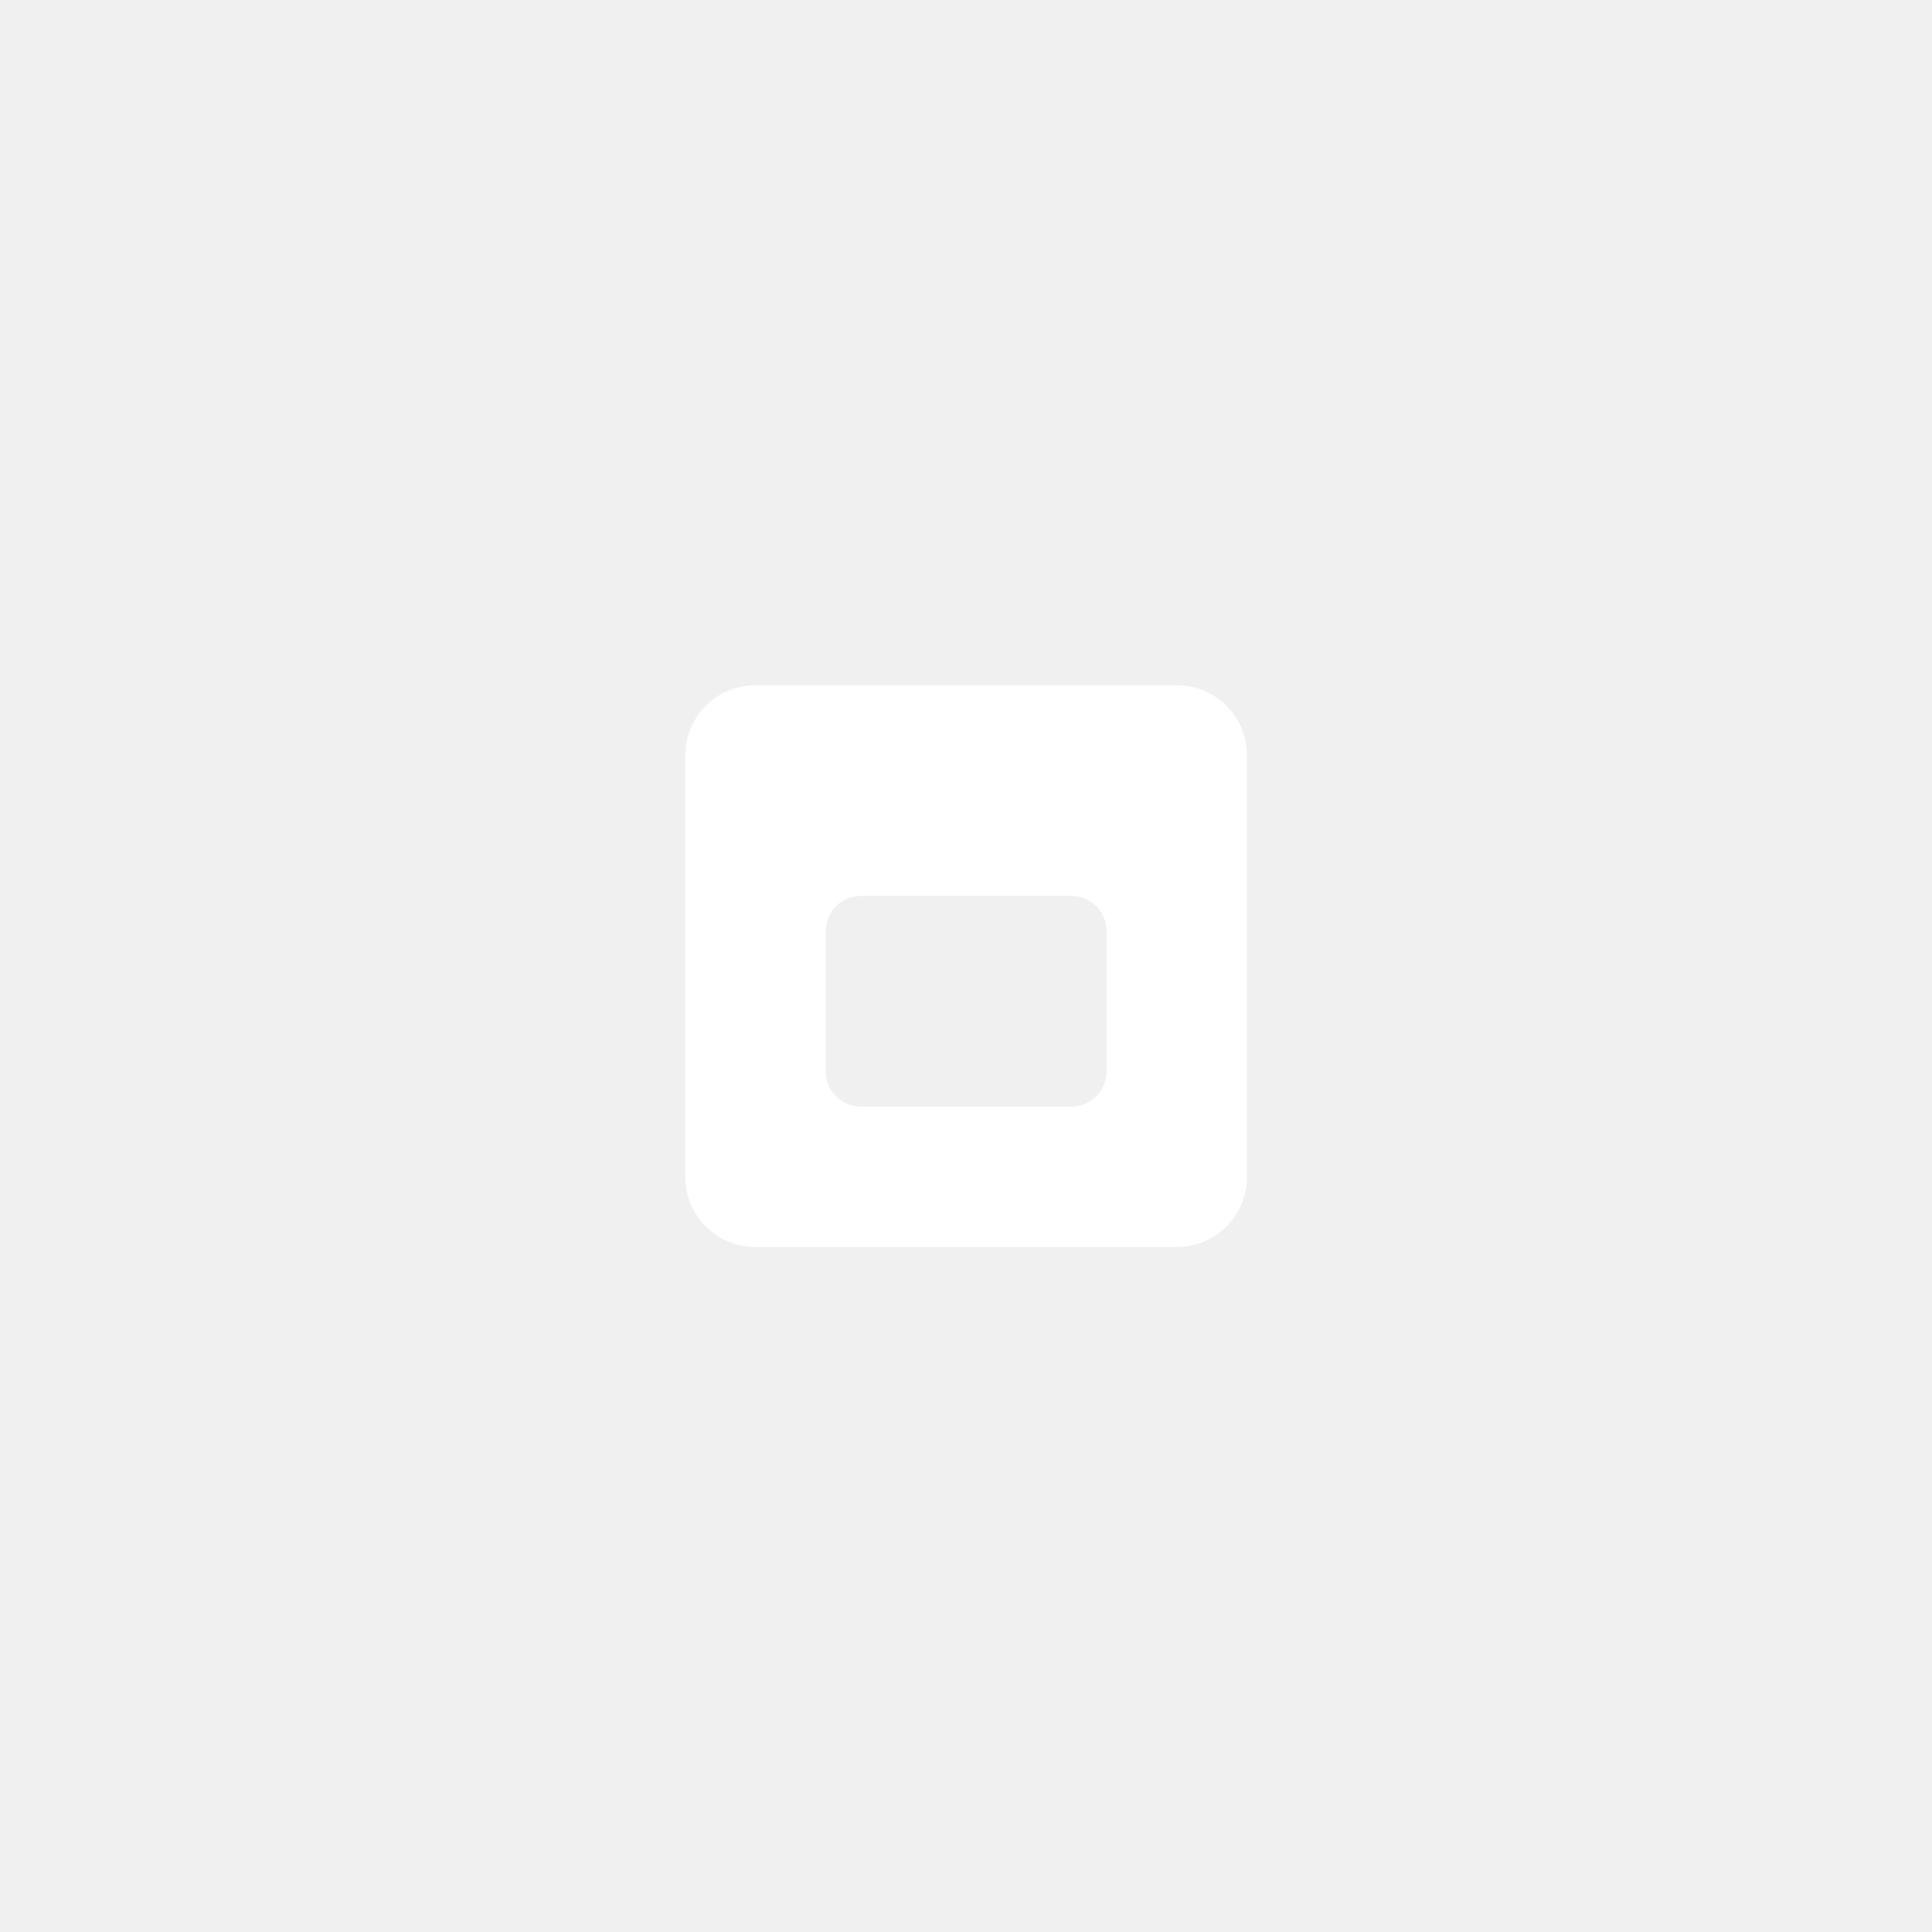
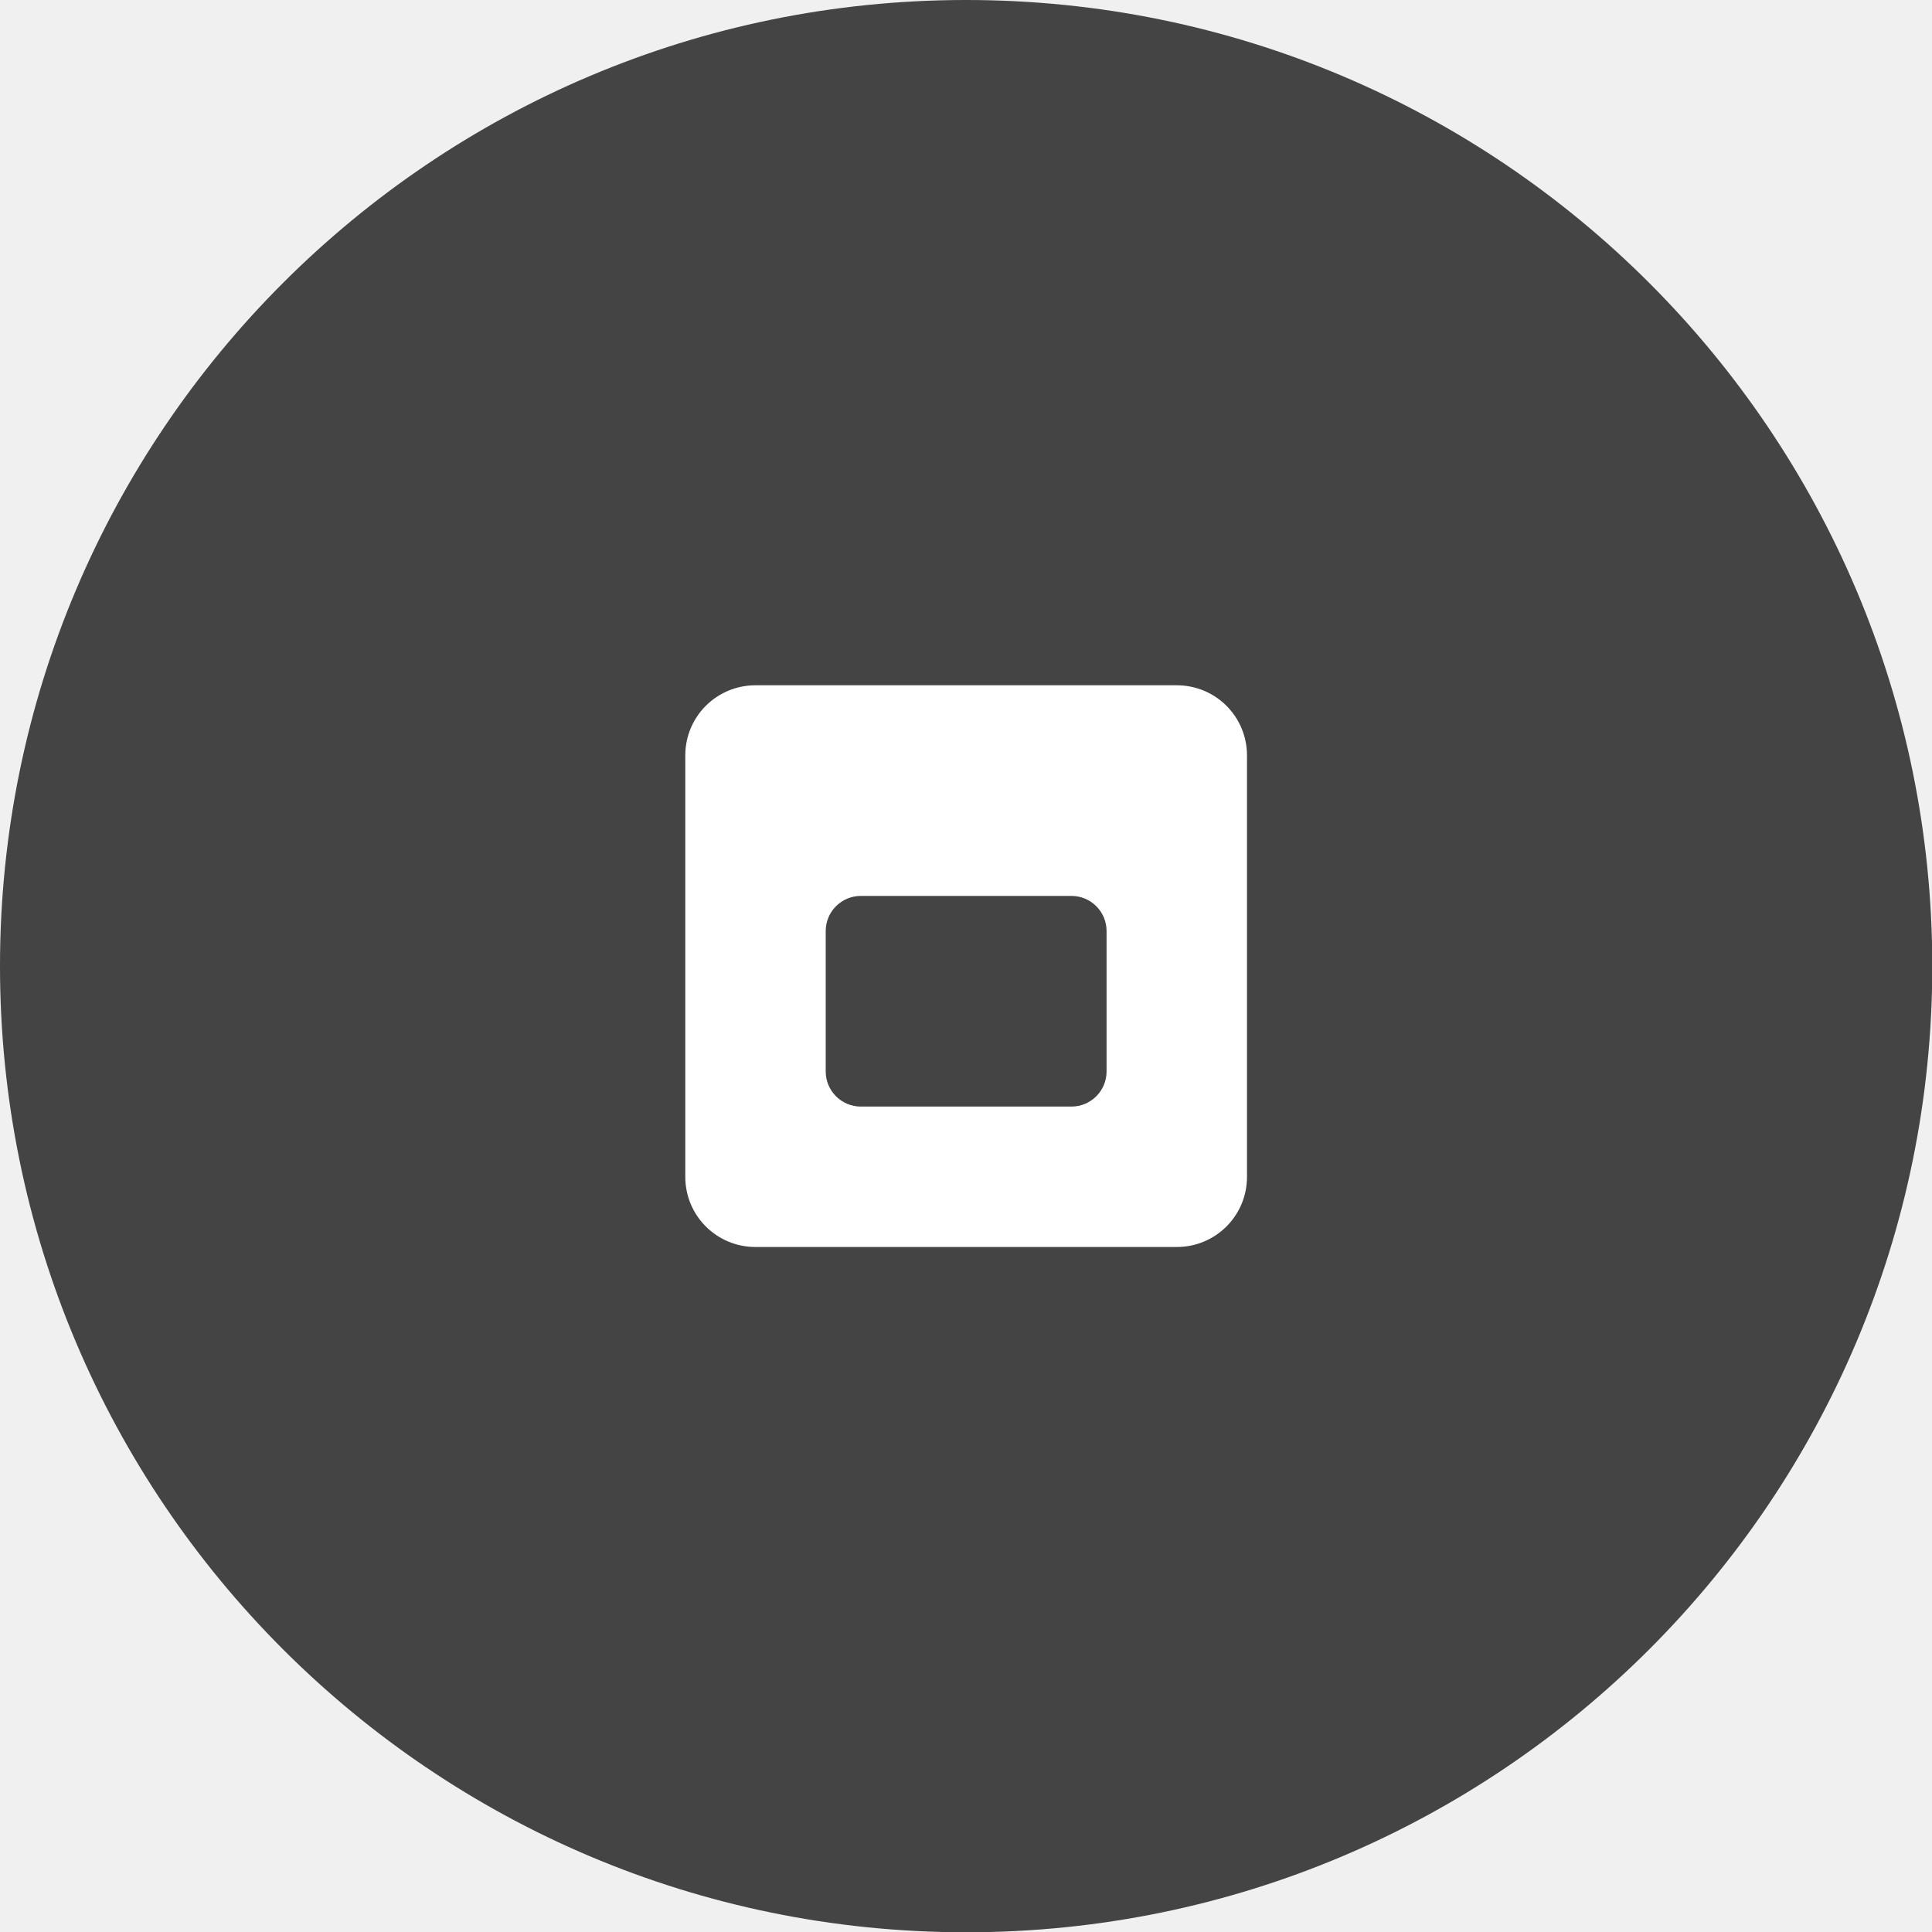
<svg xmlns="http://www.w3.org/2000/svg" width="26" height="26" viewBox="0 0 6.879 6.879" version="1.1" id="svg1">
  <defs id="defs1" />
  <g id="layer1">
+     <circle style="fill:#444444;fill-opacity:1;stroke:none;stroke-width:0.529;stroke-linecap:square;stroke-dasharray:none;stroke-opacity:1" id="circle2" cx="3.44" cy="3.44" r="3.44" />
    <path style="fill:#ffffff" d="M 2.69 2.44 C 2.552 2.44 2.44 2.551 2.44 2.69 L 2.44 4.19 C 2.44 4.329 2.552 4.44 2.69 4.44 L 4.19 4.44 C 4.328 4.44 4.44 4.329 4.44 4.19 L 4.44 2.69 C 4.44 2.551 4.328 2.44 4.19 2.44 L 2.69 2.44 Z M 3.065 3.19 L 3.815 3.19 C 3.884 3.19 3.94 3.246 3.94 3.315 L 3.94 3.815 C 3.94 3.884 3.884 3.94 3.815 3.94 L 3.065 3.94 C 2.996 3.94 2.94 3.884 2.94 3.815 L 2.94 3.315 C 2.94 3.246 2.996 3.19 3.065 3.19 Z" />
  </g>
</svg>
